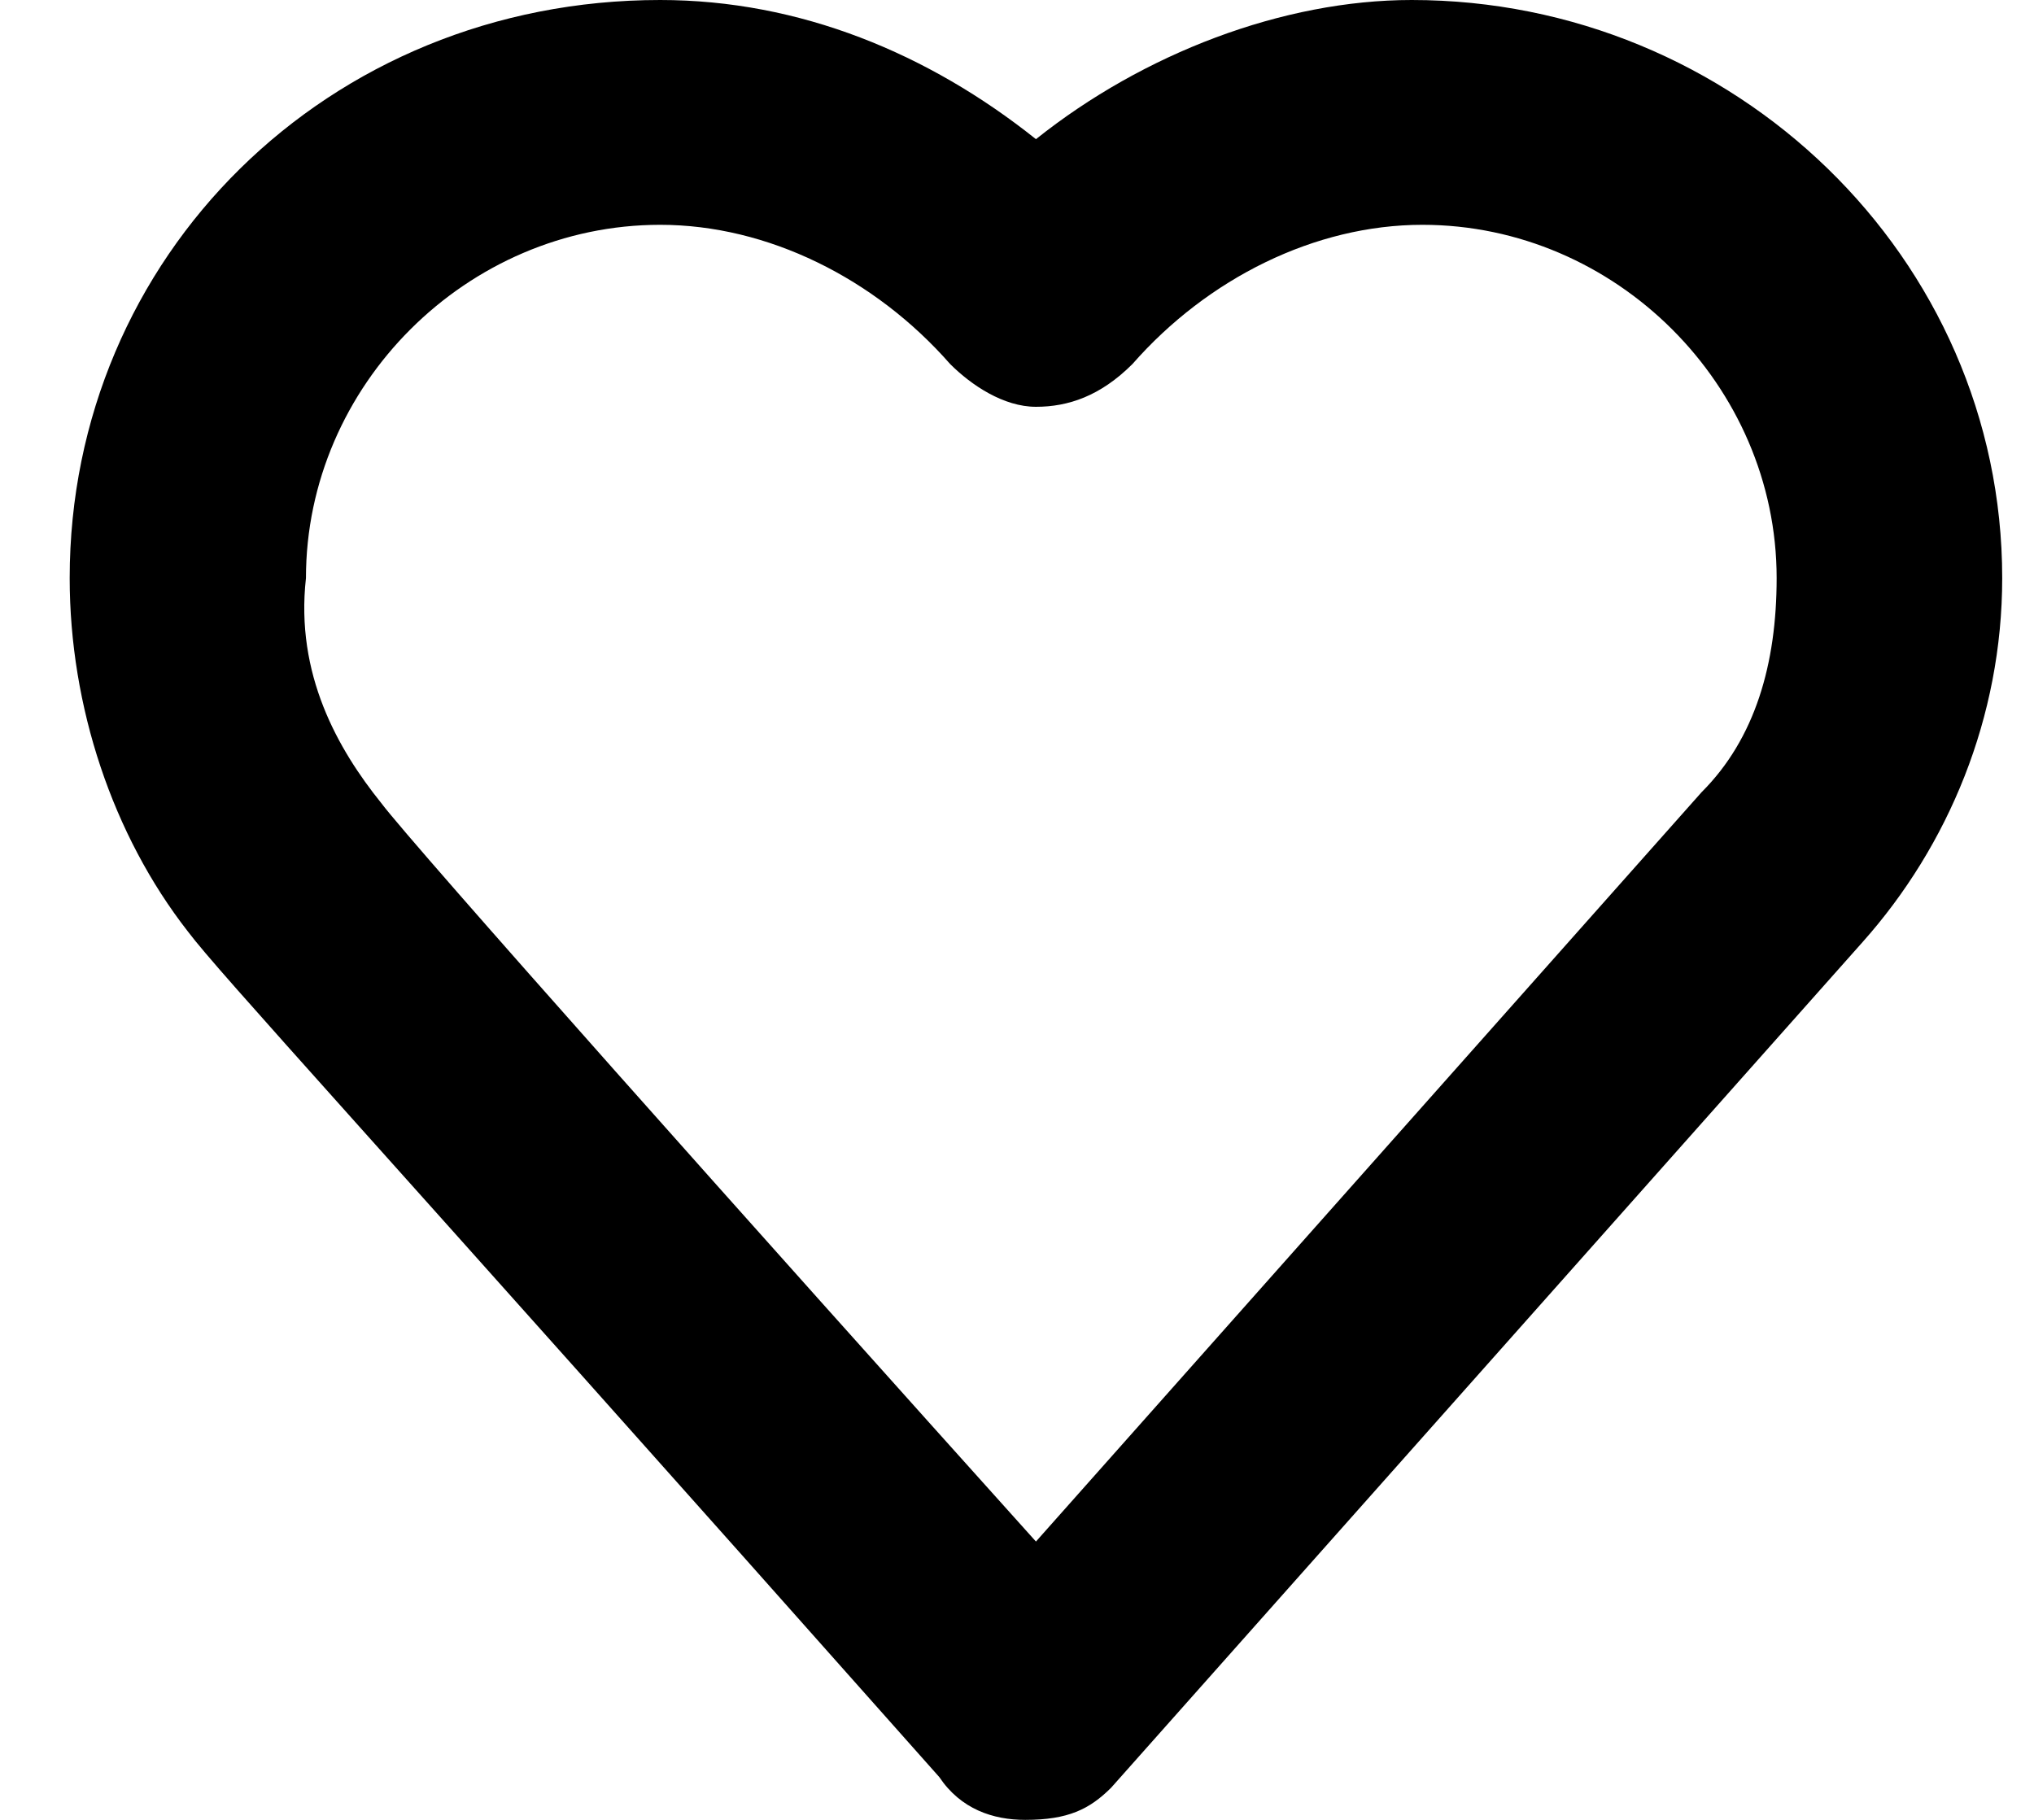
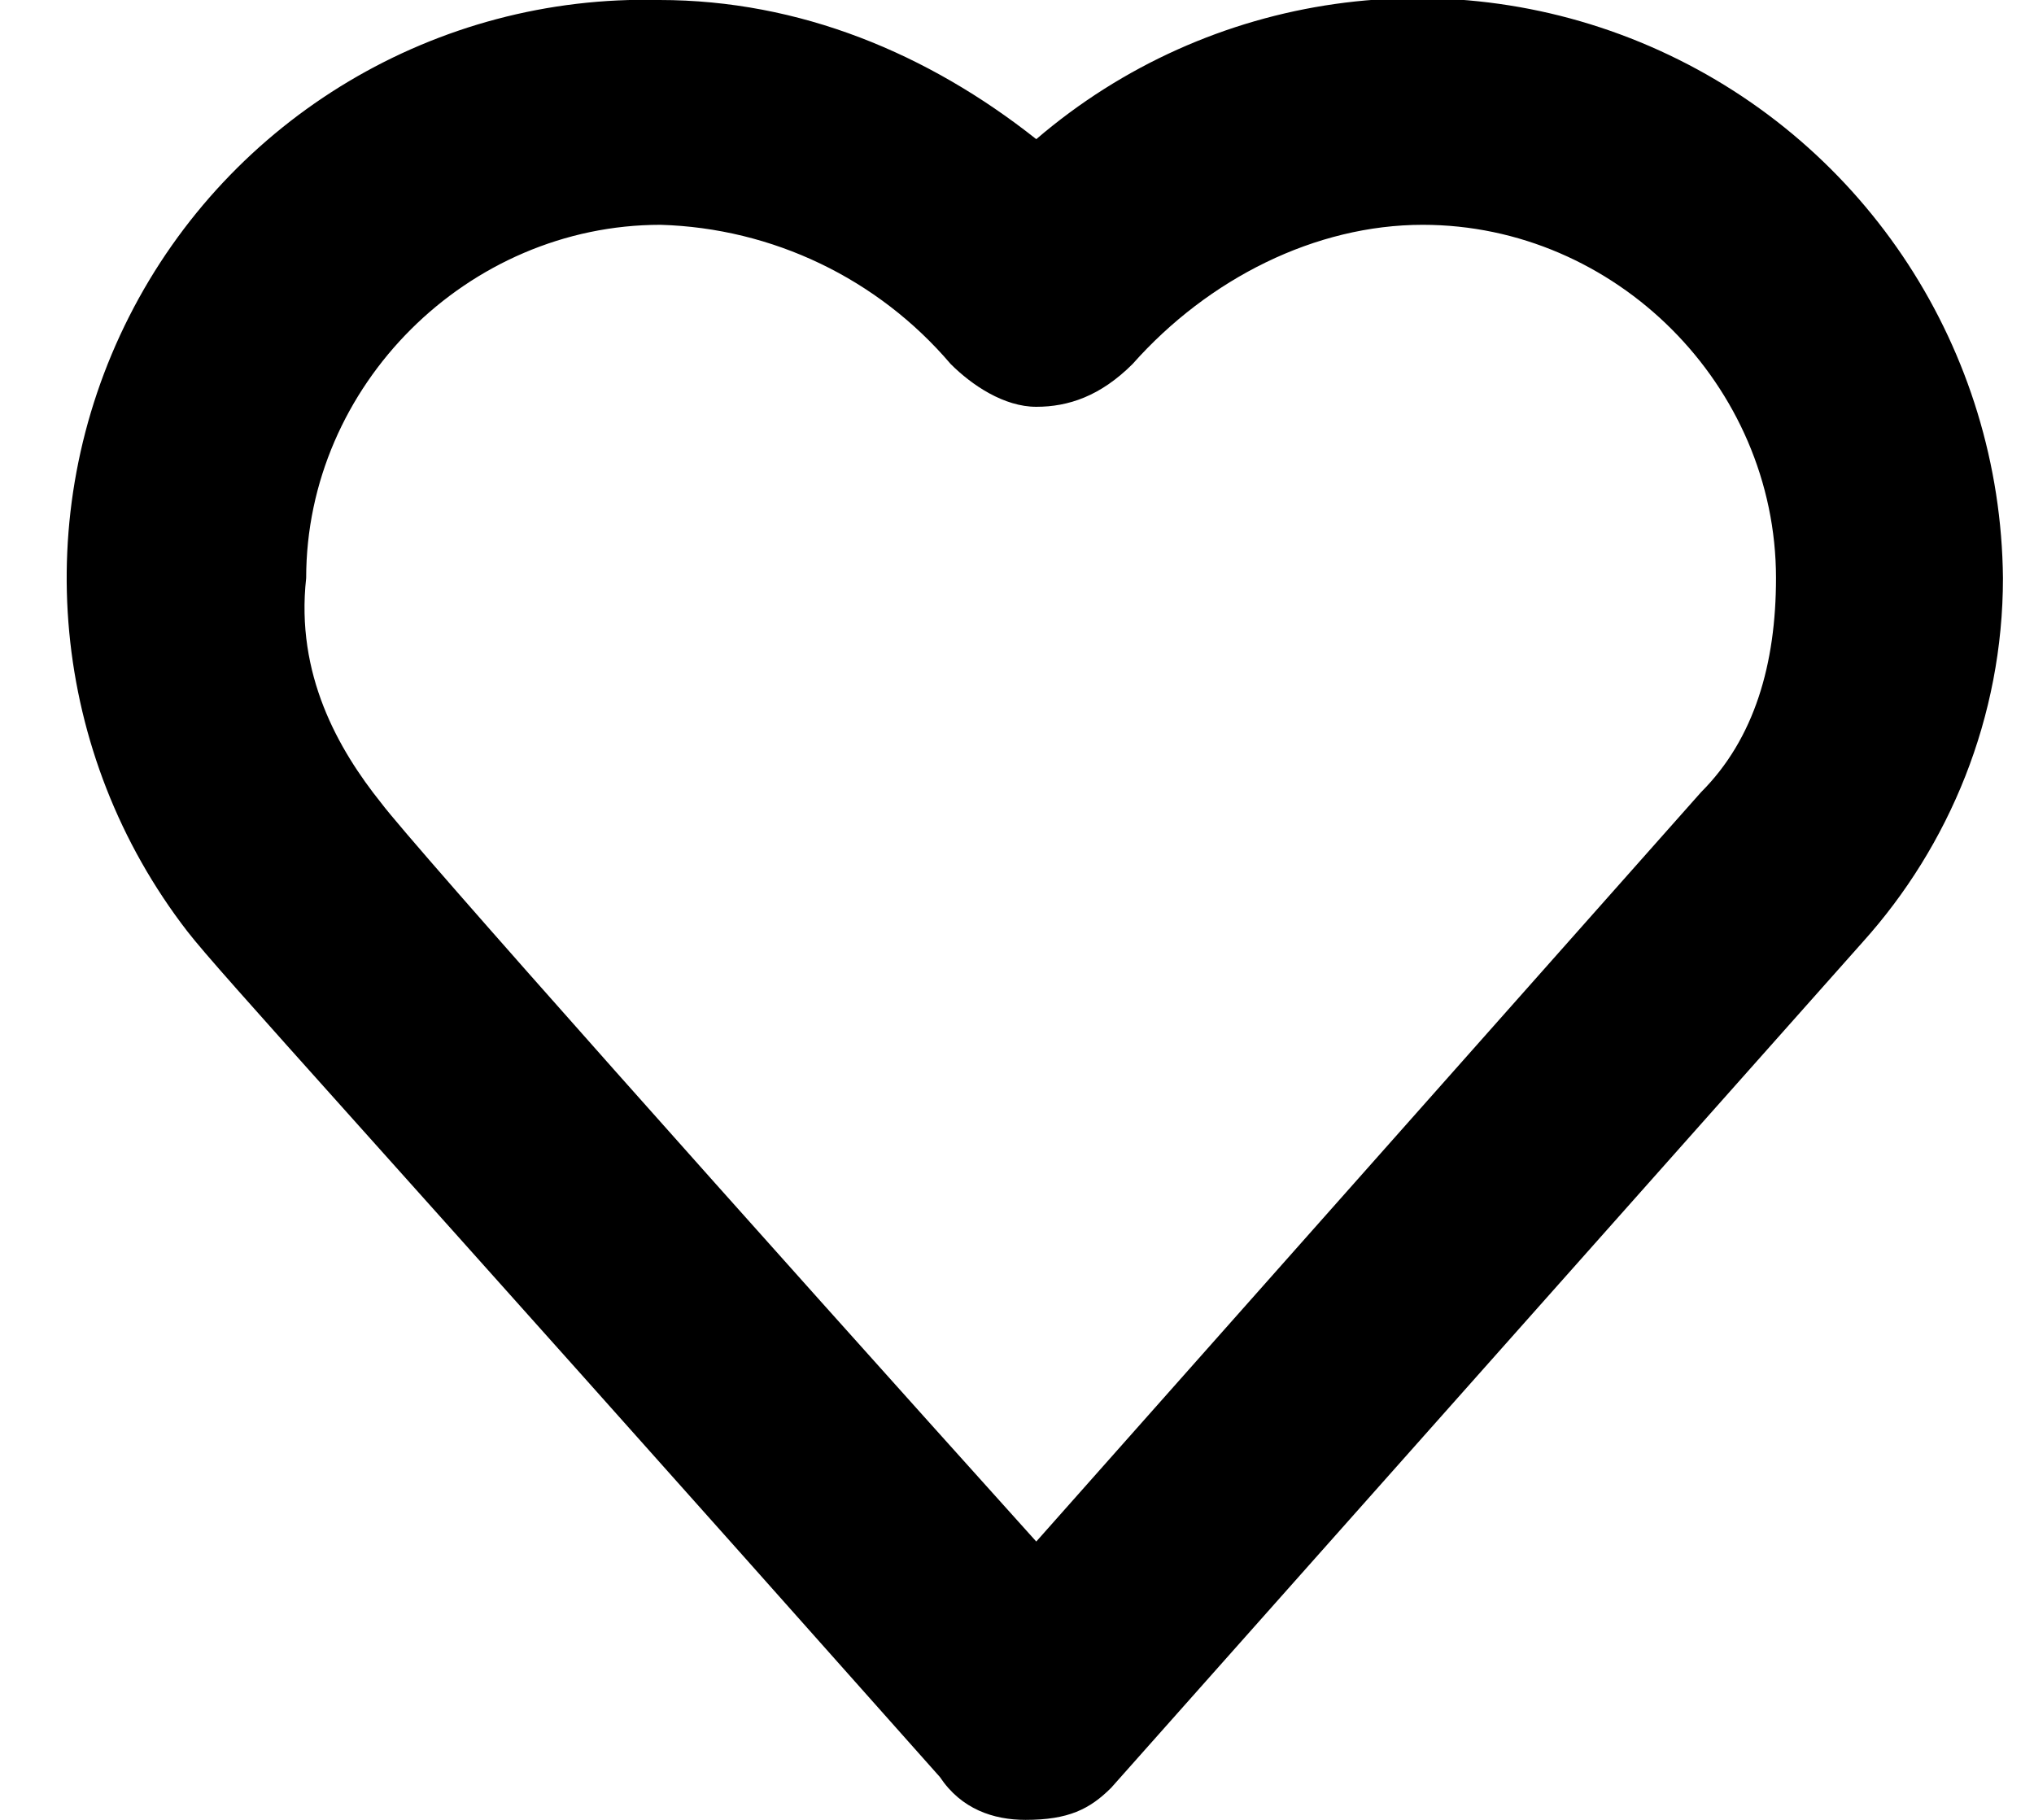
<svg xmlns="http://www.w3.org/2000/svg" width="19" height="17" viewBox="0 0 19 17" fill="none">
-   <path d="M9.577 17C9.276 17 8.975 16.9 8.774 16.6C3.359 10.5 2.055 9.1 1.754 8.7C1.052 7.8 0.651 6.6 0.651 5.4C0.651 2.4 3.058 0 6.167 0C7.471 0 8.674 0.5 9.677 1.3C10.68 0.5 11.983 0 13.187 0C16.195 0 18.703 2.4 18.703 5.4C18.703 6.7 18.201 7.9 17.399 8.8L10.379 16.7C10.178 16.9 9.978 17 9.577 17ZM3.56 7.5C3.86 7.9 7.07 11.5 9.677 14.4L15.895 7.4C16.396 6.9 16.596 6.2 16.596 5.4C16.596 3.6 15.092 2.1 13.287 2.1C12.284 2.1 11.281 2.6 10.579 3.4C10.279 3.7 9.978 3.8 9.677 3.8C9.376 3.8 9.075 3.6 8.875 3.4C8.173 2.6 7.17 2.1 6.167 2.1C4.362 2.1 2.858 3.6 2.858 5.4C2.757 6.3 3.158 7 3.56 7.5C3.459 7.5 3.459 7.5 3.56 7.5Z" fill="black" />
+   <path d="M9.58 17c-.3 0-.6-.1-.8-.4-5.42-6.1-6.72-7.5-7.03-7.9A5.4 5.4 0 0 1 6.16 0c1.31 0 2.51.5 3.52 1.3a5.47 5.47 0 0 1 9.03 4.1c0 1.3-.5 2.5-1.31 3.4l-7.02 7.9c-.2.2-.4.3-.8.3ZM3.56 7.5c.3.4 3.51 4 6.12 6.9l6.21-7c.5-.5.7-1.2.7-2 0-1.8-1.5-3.3-3.3-3.3-1 0-2 .5-2.71 1.3-.3.3-.6.4-.9.4-.3 0-.6-.2-.8-.4a3.7 3.7 0 0 0-2.71-1.3c-1.8 0-3.31 1.5-3.31 3.3-.1.9.3 1.6.7 2.1-.1 0-.1 0 0 0Z" fill="#000" />
</svg>
